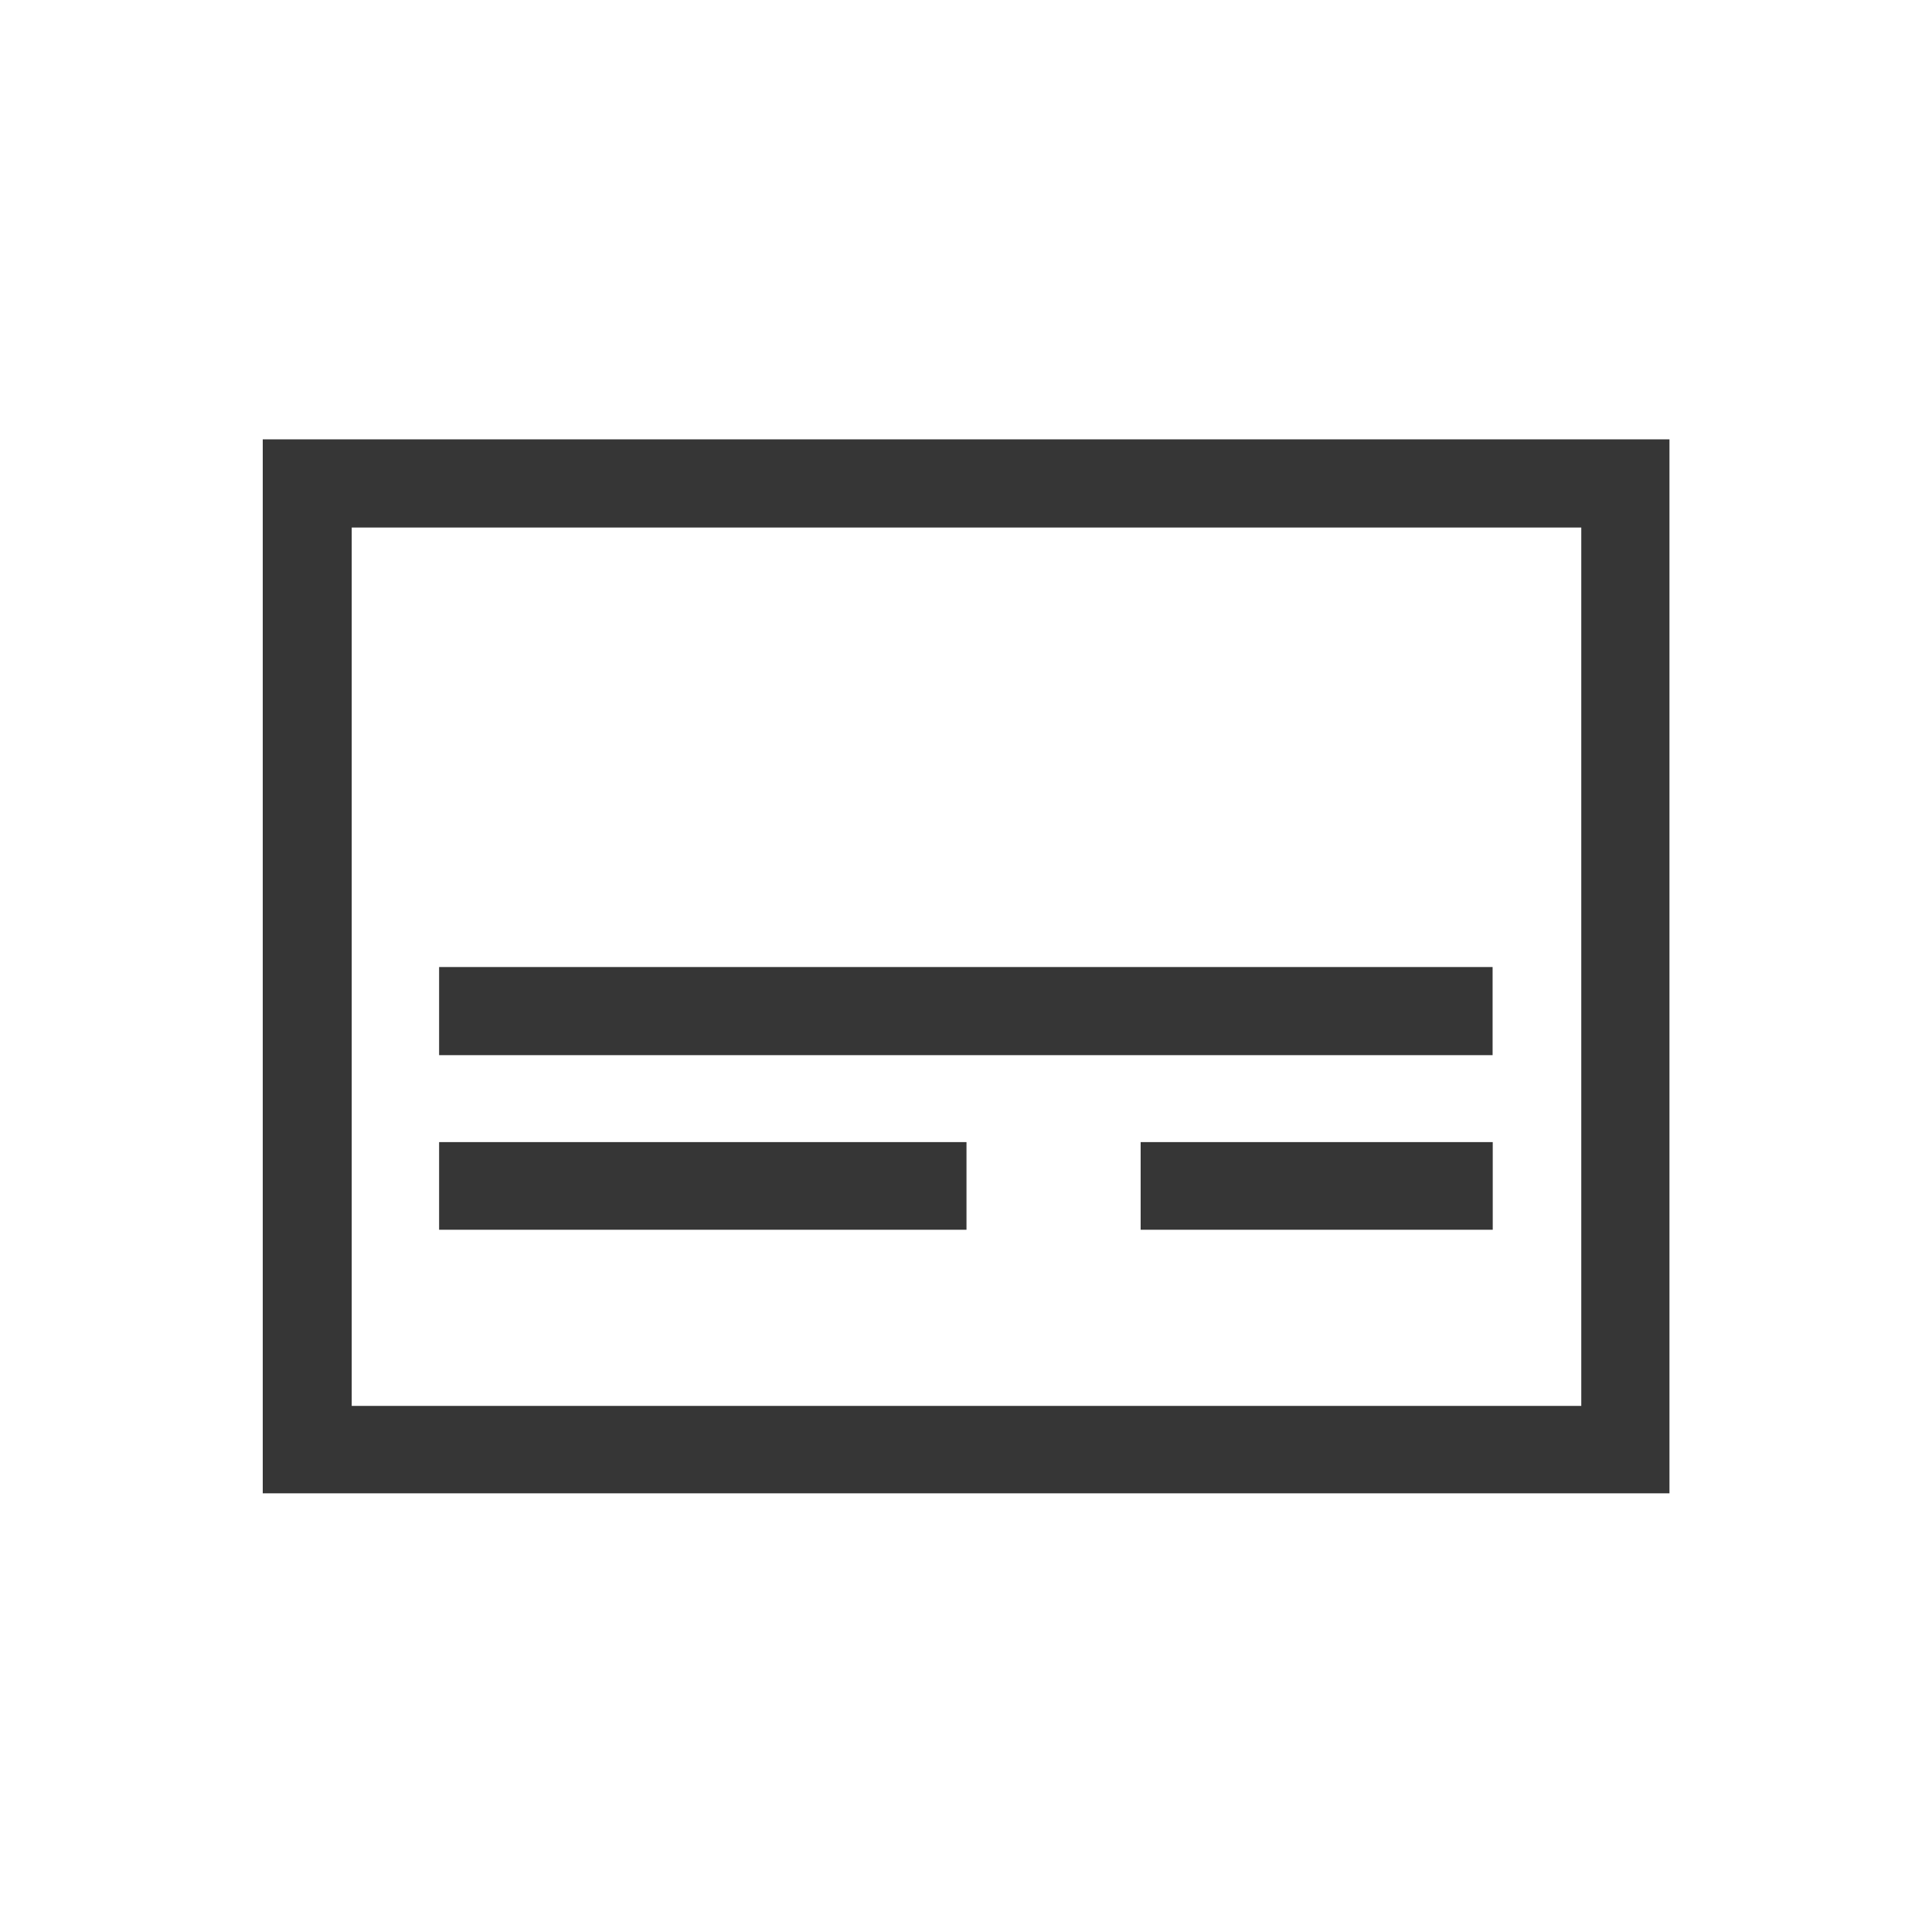
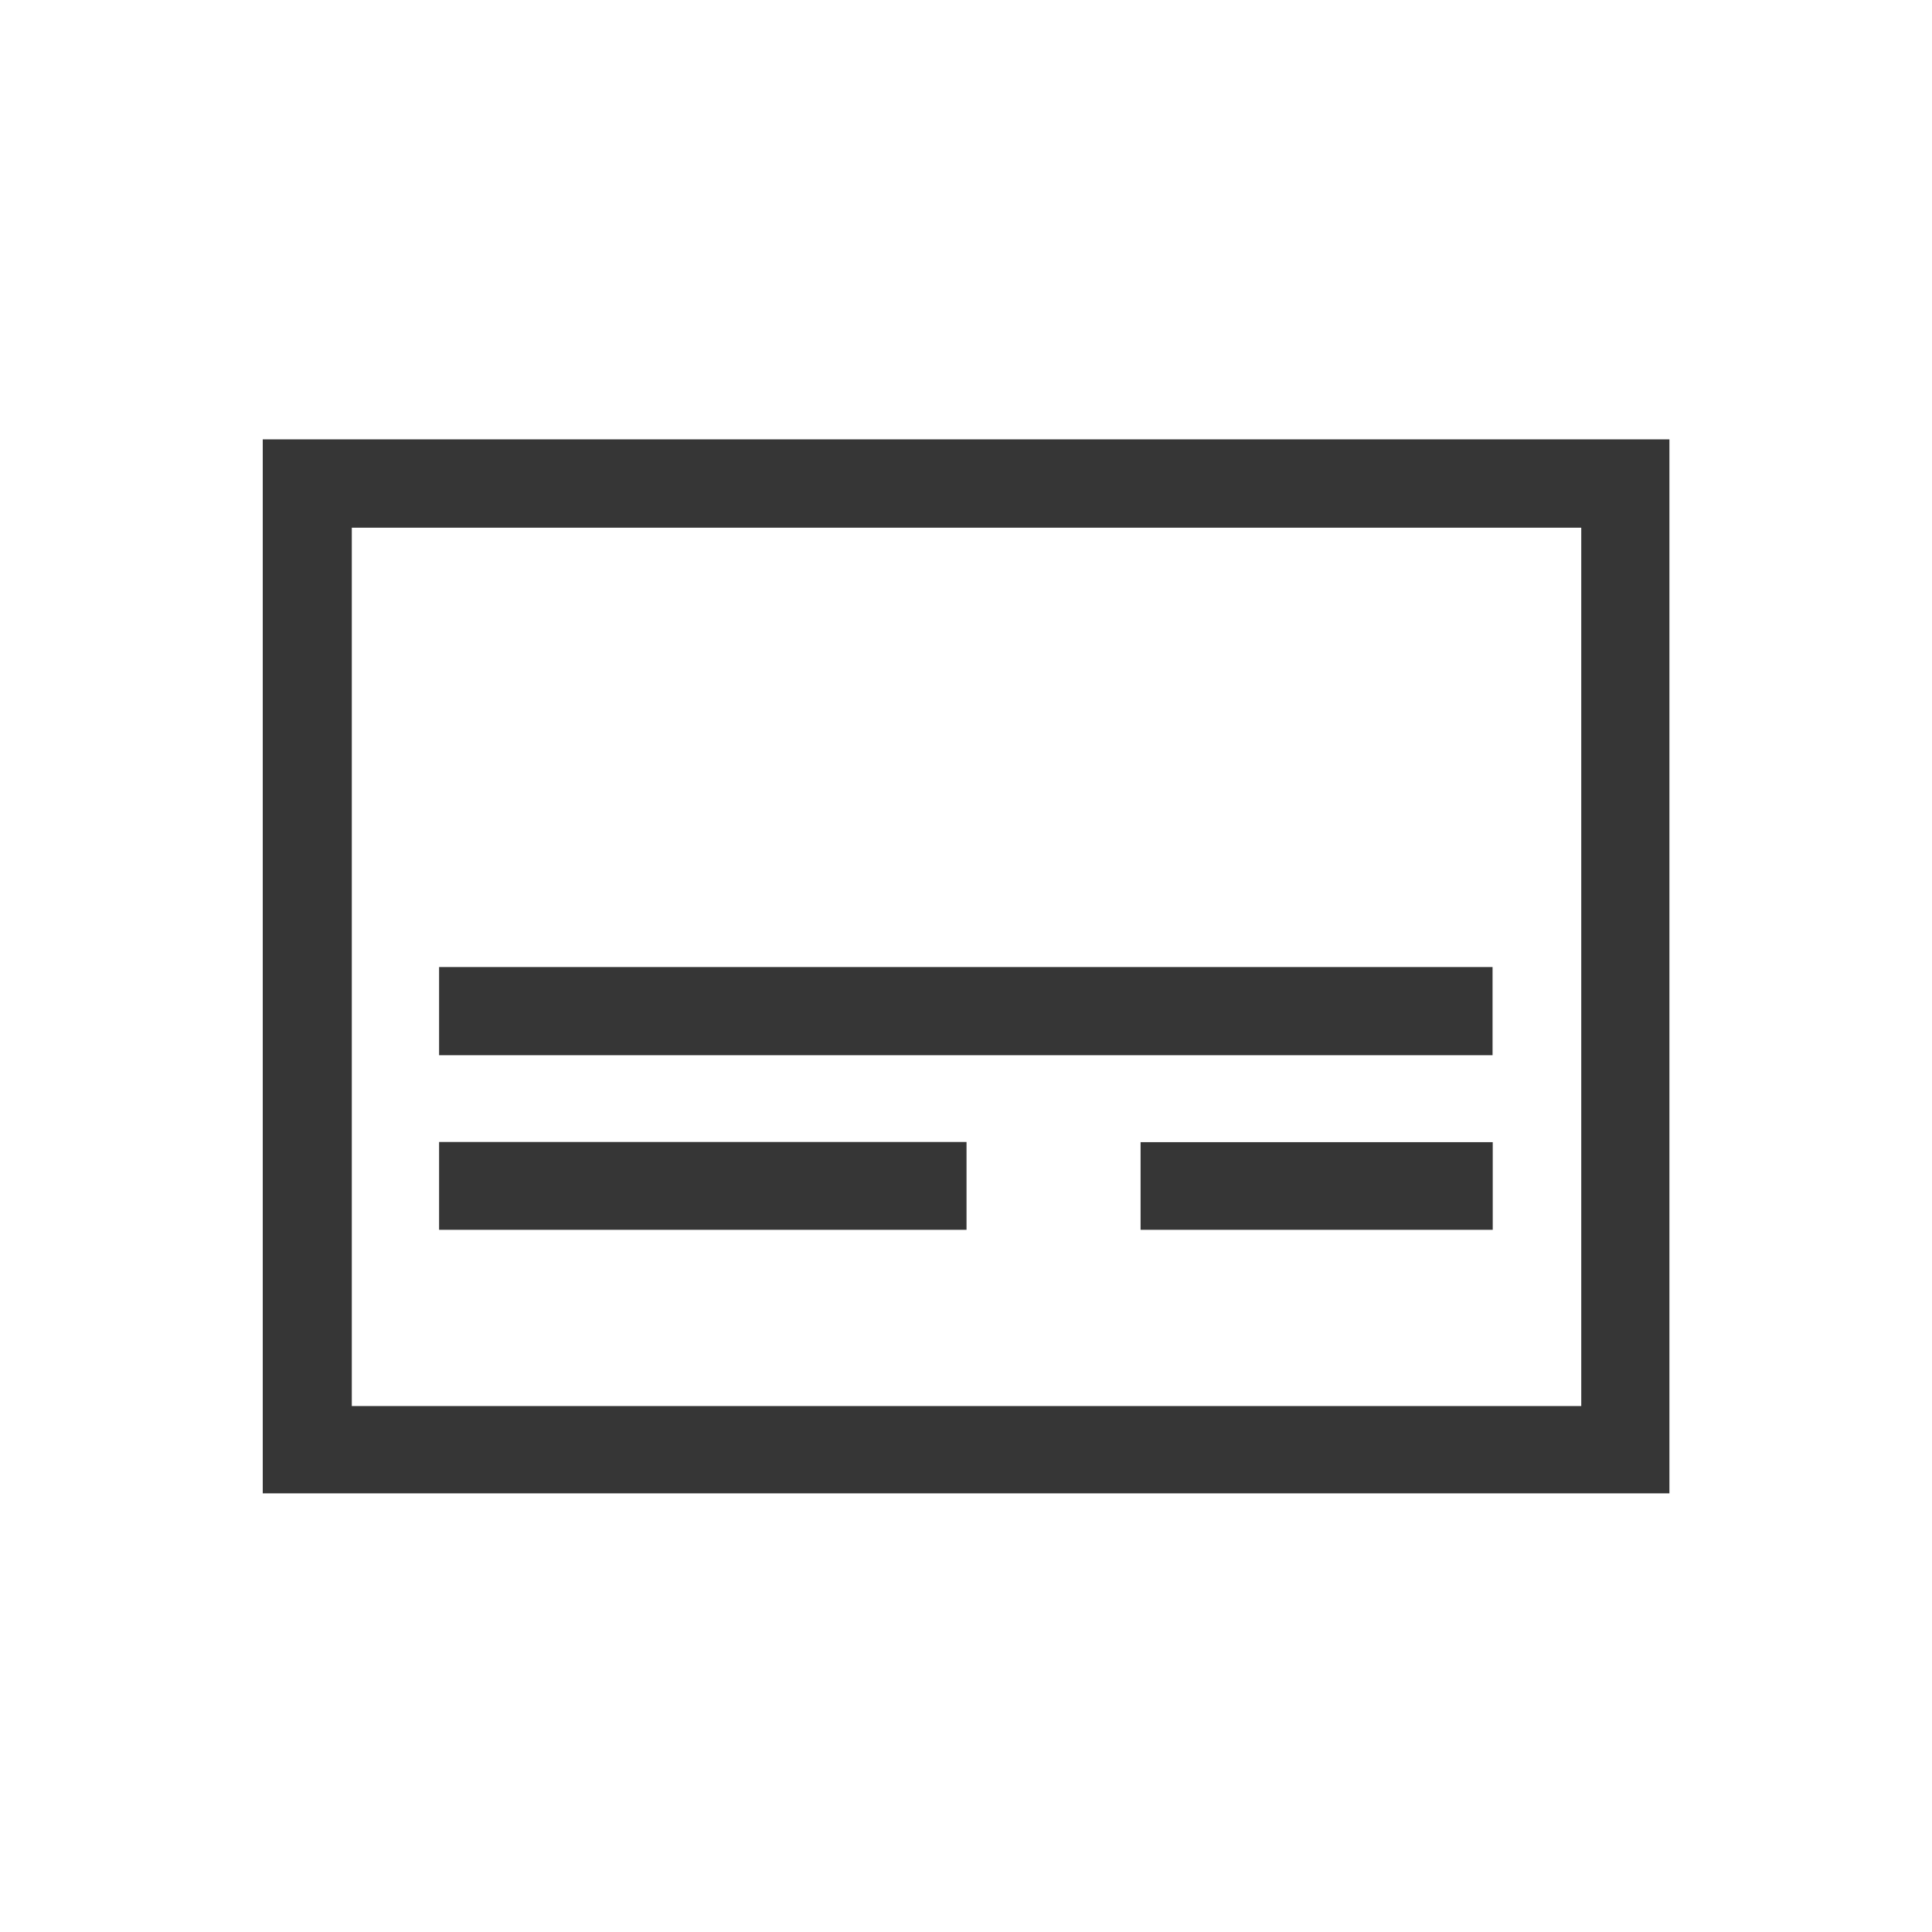
<svg xmlns="http://www.w3.org/2000/svg" version="1.1" viewBox="0 0 22 22">
  <defs>
    <style id="current-color-scheme" type="text/css">.ColorScheme-Text {
        color:#363636;
      }</style>
  </defs>
-   <g transform="matrix(4.4043 0 0 4.4043 -413.69 -41.824)" fill="currentColor">
-     <g transform="translate(-3.116 -3.5729)" fill="currentColor">
-       <path class="ColorScheme-Text" d="m97.724 14.205v2.725h3.637v-2.725zm0.23 0.228h3.179v2.271h-3.179z" color="#232629" fill="currentColor" />
-       <g transform="matrix(.36207 0 0 .39001 96.655 11.675)">
-         <g transform="matrix(1.0029 0 0 1.5833 -.034482 -7.0306)" fill="currentColor">
-           <path class="ColorScheme-Text" d="m4.234 10.747v0.369h7.501v-0.369zm0 0.733v0.367h3.755v-0.367z" color="#232629" stroke-width=".999" />
-           <path class="ColorScheme-Text" d="m9.229 11.48v0.367h2.507v-0.367z" color="#232629" stroke-width="1.058" />
-         </g>
-       </g>
-     </g>
-   </g>
+   <path class="ColorScheme-Text" d="m2.992 5.003v12.002h16.018v-12.002zm1.014 1.006h14v10.002h-14z" fill="currentColor" />
+   <path class="ColorScheme-Text" d="m5 11.012v1.004h11.996v-1.004h-11.996zm0 1.992v1h6.006v-1h-6.006zm7.988 0.002v0.998h4.01v-0.998h-4.01z" fill="currentColor" />
</svg>
